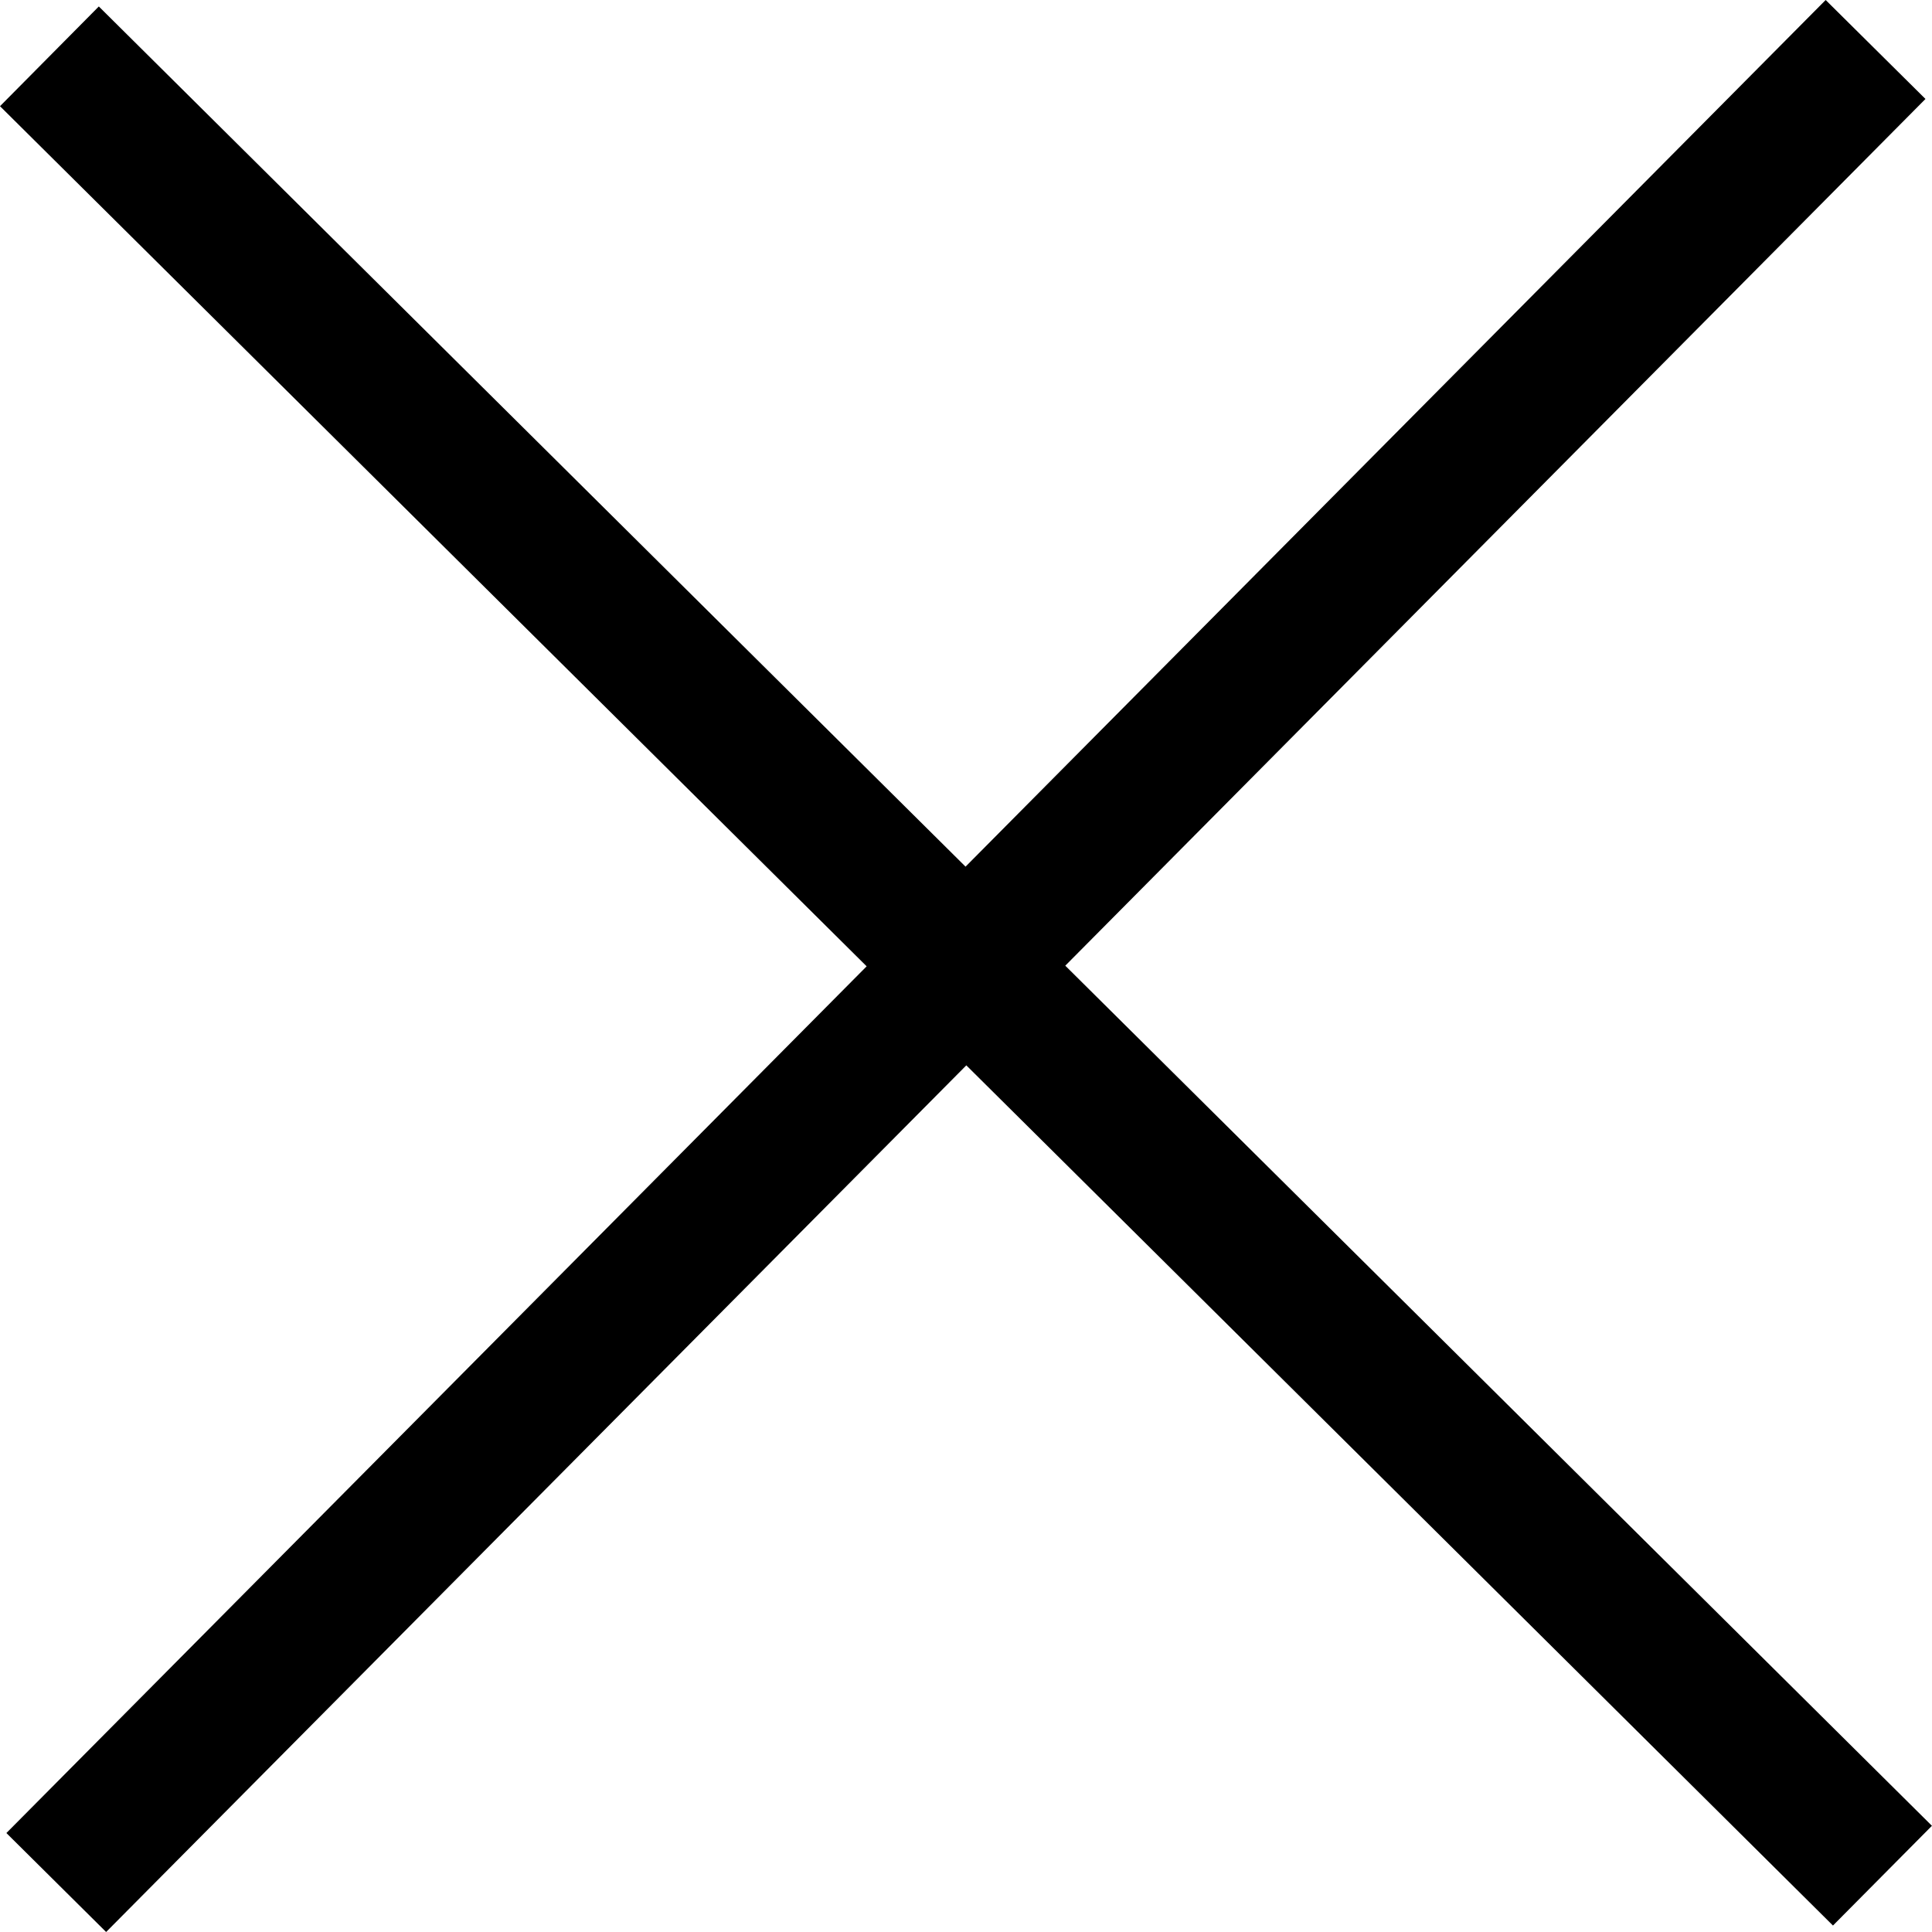
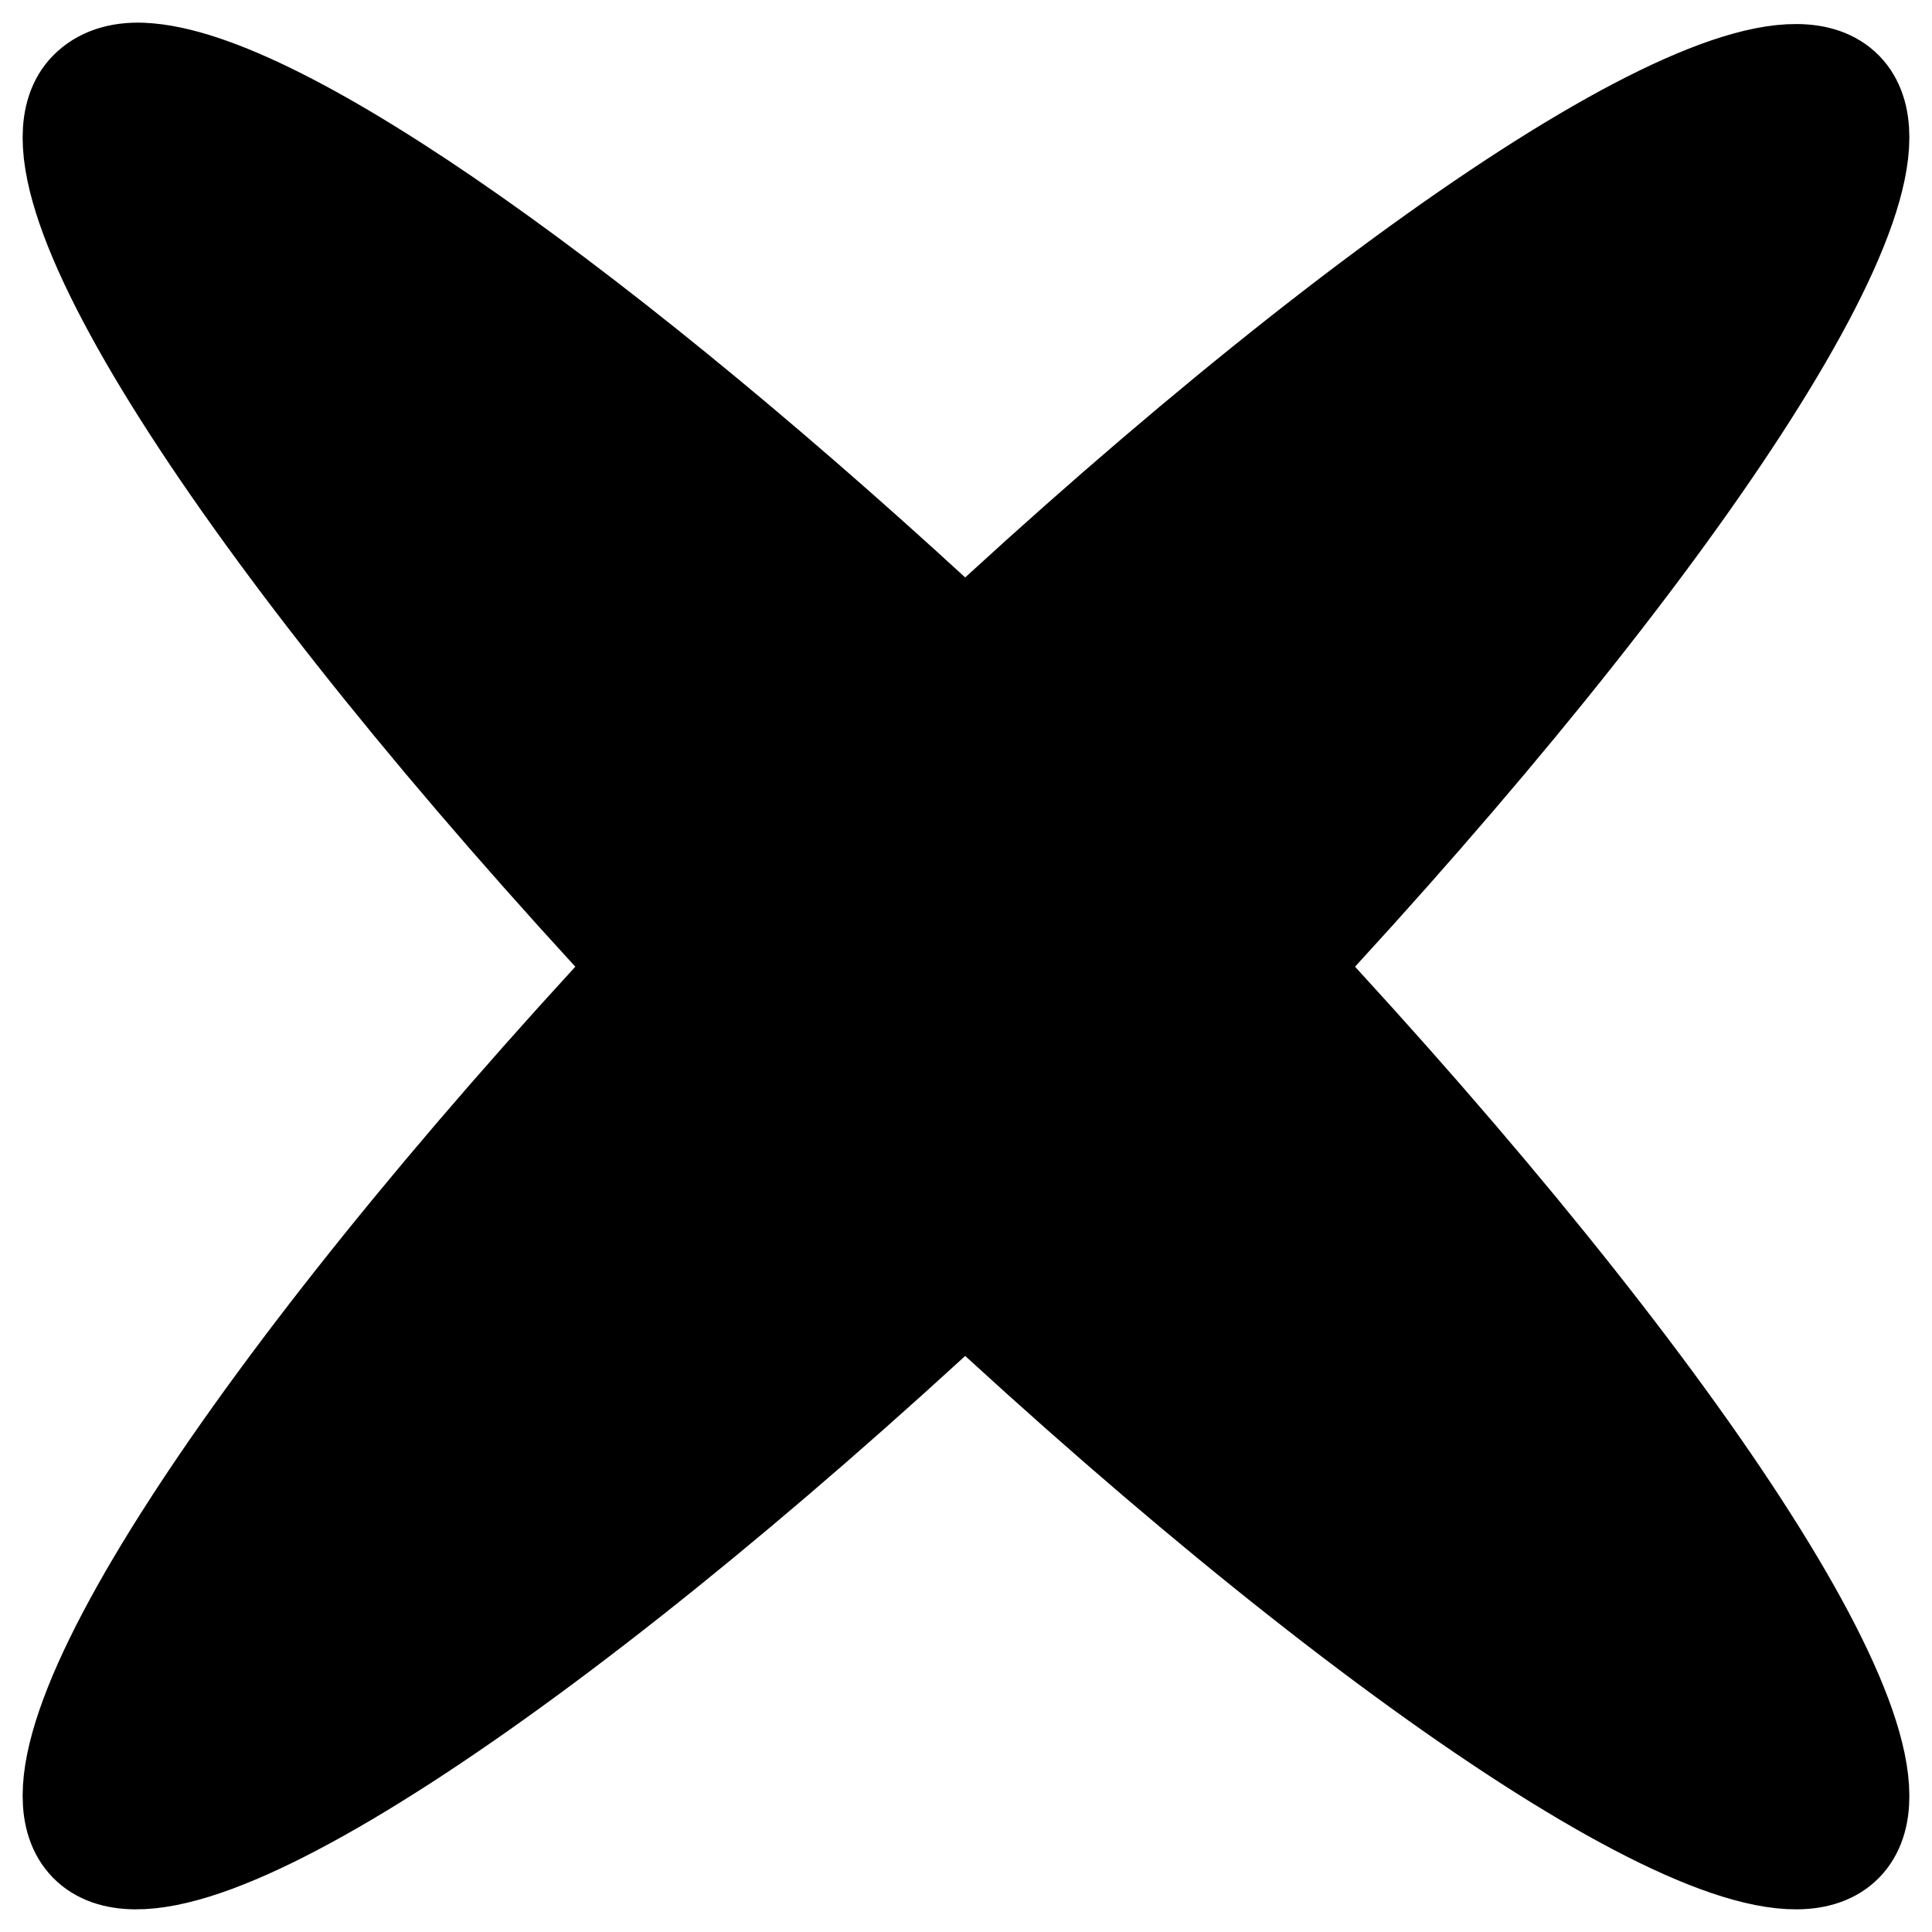
- <svg xmlns="http://www.w3.org/2000/svg" version="1.1" id="Capa_1" x="0px" y="0px" viewBox="0 0 512 512" xml:space="preserve" width="512" height="512">
-   <defs id="defs41" />
-   <g id="g3" transform="matrix(18.61344,0,0,18.61344,-0.01861344,0)">
-     <g id="g5">
-       <polygon points="26.098,27.415 27.507,25.995 15.168,13.749 27.415,1.409 25.994,0 13.748,12.339 1.408,0.092 0.001,1.512 12.34,13.758 0.092,26.098 1.512,27.507 13.759,15.168 " id="polygon7" />
-     </g>
+ <svg xmlns="http://www.w3.org/2000/svg" width="512" height="512" viewBox="0 0 512 512" id="svg3350" version="1.1">
+   <defs id="defs3352" />
+   <g id="layer1" transform="translate(0,-540.3622)">
+     <path id="path1602" style="fill:#000000;fill-rule:evenodd;stroke:#000000;stroke-width:29.072;stroke-linecap:round;stroke-linejoin:round" d="m 37.639,560.919 c -5.876,-0.233 -10.28,1.365 -13.234,4.387 C 3.535,586.653 69.123,685.881 172.265,796.549 69.124,907.216 3.538,1006.441 24.405,1027.782 45.343,1049.198 144.617,983.407 255.787,879.912 366.948,983.407 466.675,1049.198 487.616,1027.782 508.482,1006.441 442.441,907.216 339.299,796.549 442.441,685.881 508.482,586.656 487.616,565.306 466.675,543.895 366.948,609.687 255.787,713.176 160.311,624.296 73.385,562.338 37.643,560.924 Z" />
  </g>
-   <g id="g9" transform="translate(-0.001,484.493)" />
-   <g id="g11" transform="translate(-0.001,484.493)" />
-   <g id="g13" transform="translate(-0.001,484.493)" />
-   <g id="g15" transform="translate(-0.001,484.493)" />
-   <g id="g17" transform="translate(-0.001,484.493)" />
-   <g id="g19" transform="translate(-0.001,484.493)" />
-   <g id="g21" transform="translate(-0.001,484.493)" />
-   <g id="g23" transform="translate(-0.001,484.493)" />
-   <g id="g25" transform="translate(-0.001,484.493)" />
-   <g id="g27" transform="translate(-0.001,484.493)" />
-   <g id="g29" transform="translate(-0.001,484.493)" />
-   <g id="g31" transform="translate(-0.001,484.493)" />
-   <g id="g33" transform="translate(-0.001,484.493)" />
-   <g id="g35" transform="translate(-0.001,484.493)" />
-   <g id="g37" transform="translate(-0.001,484.493)" />
</svg>
